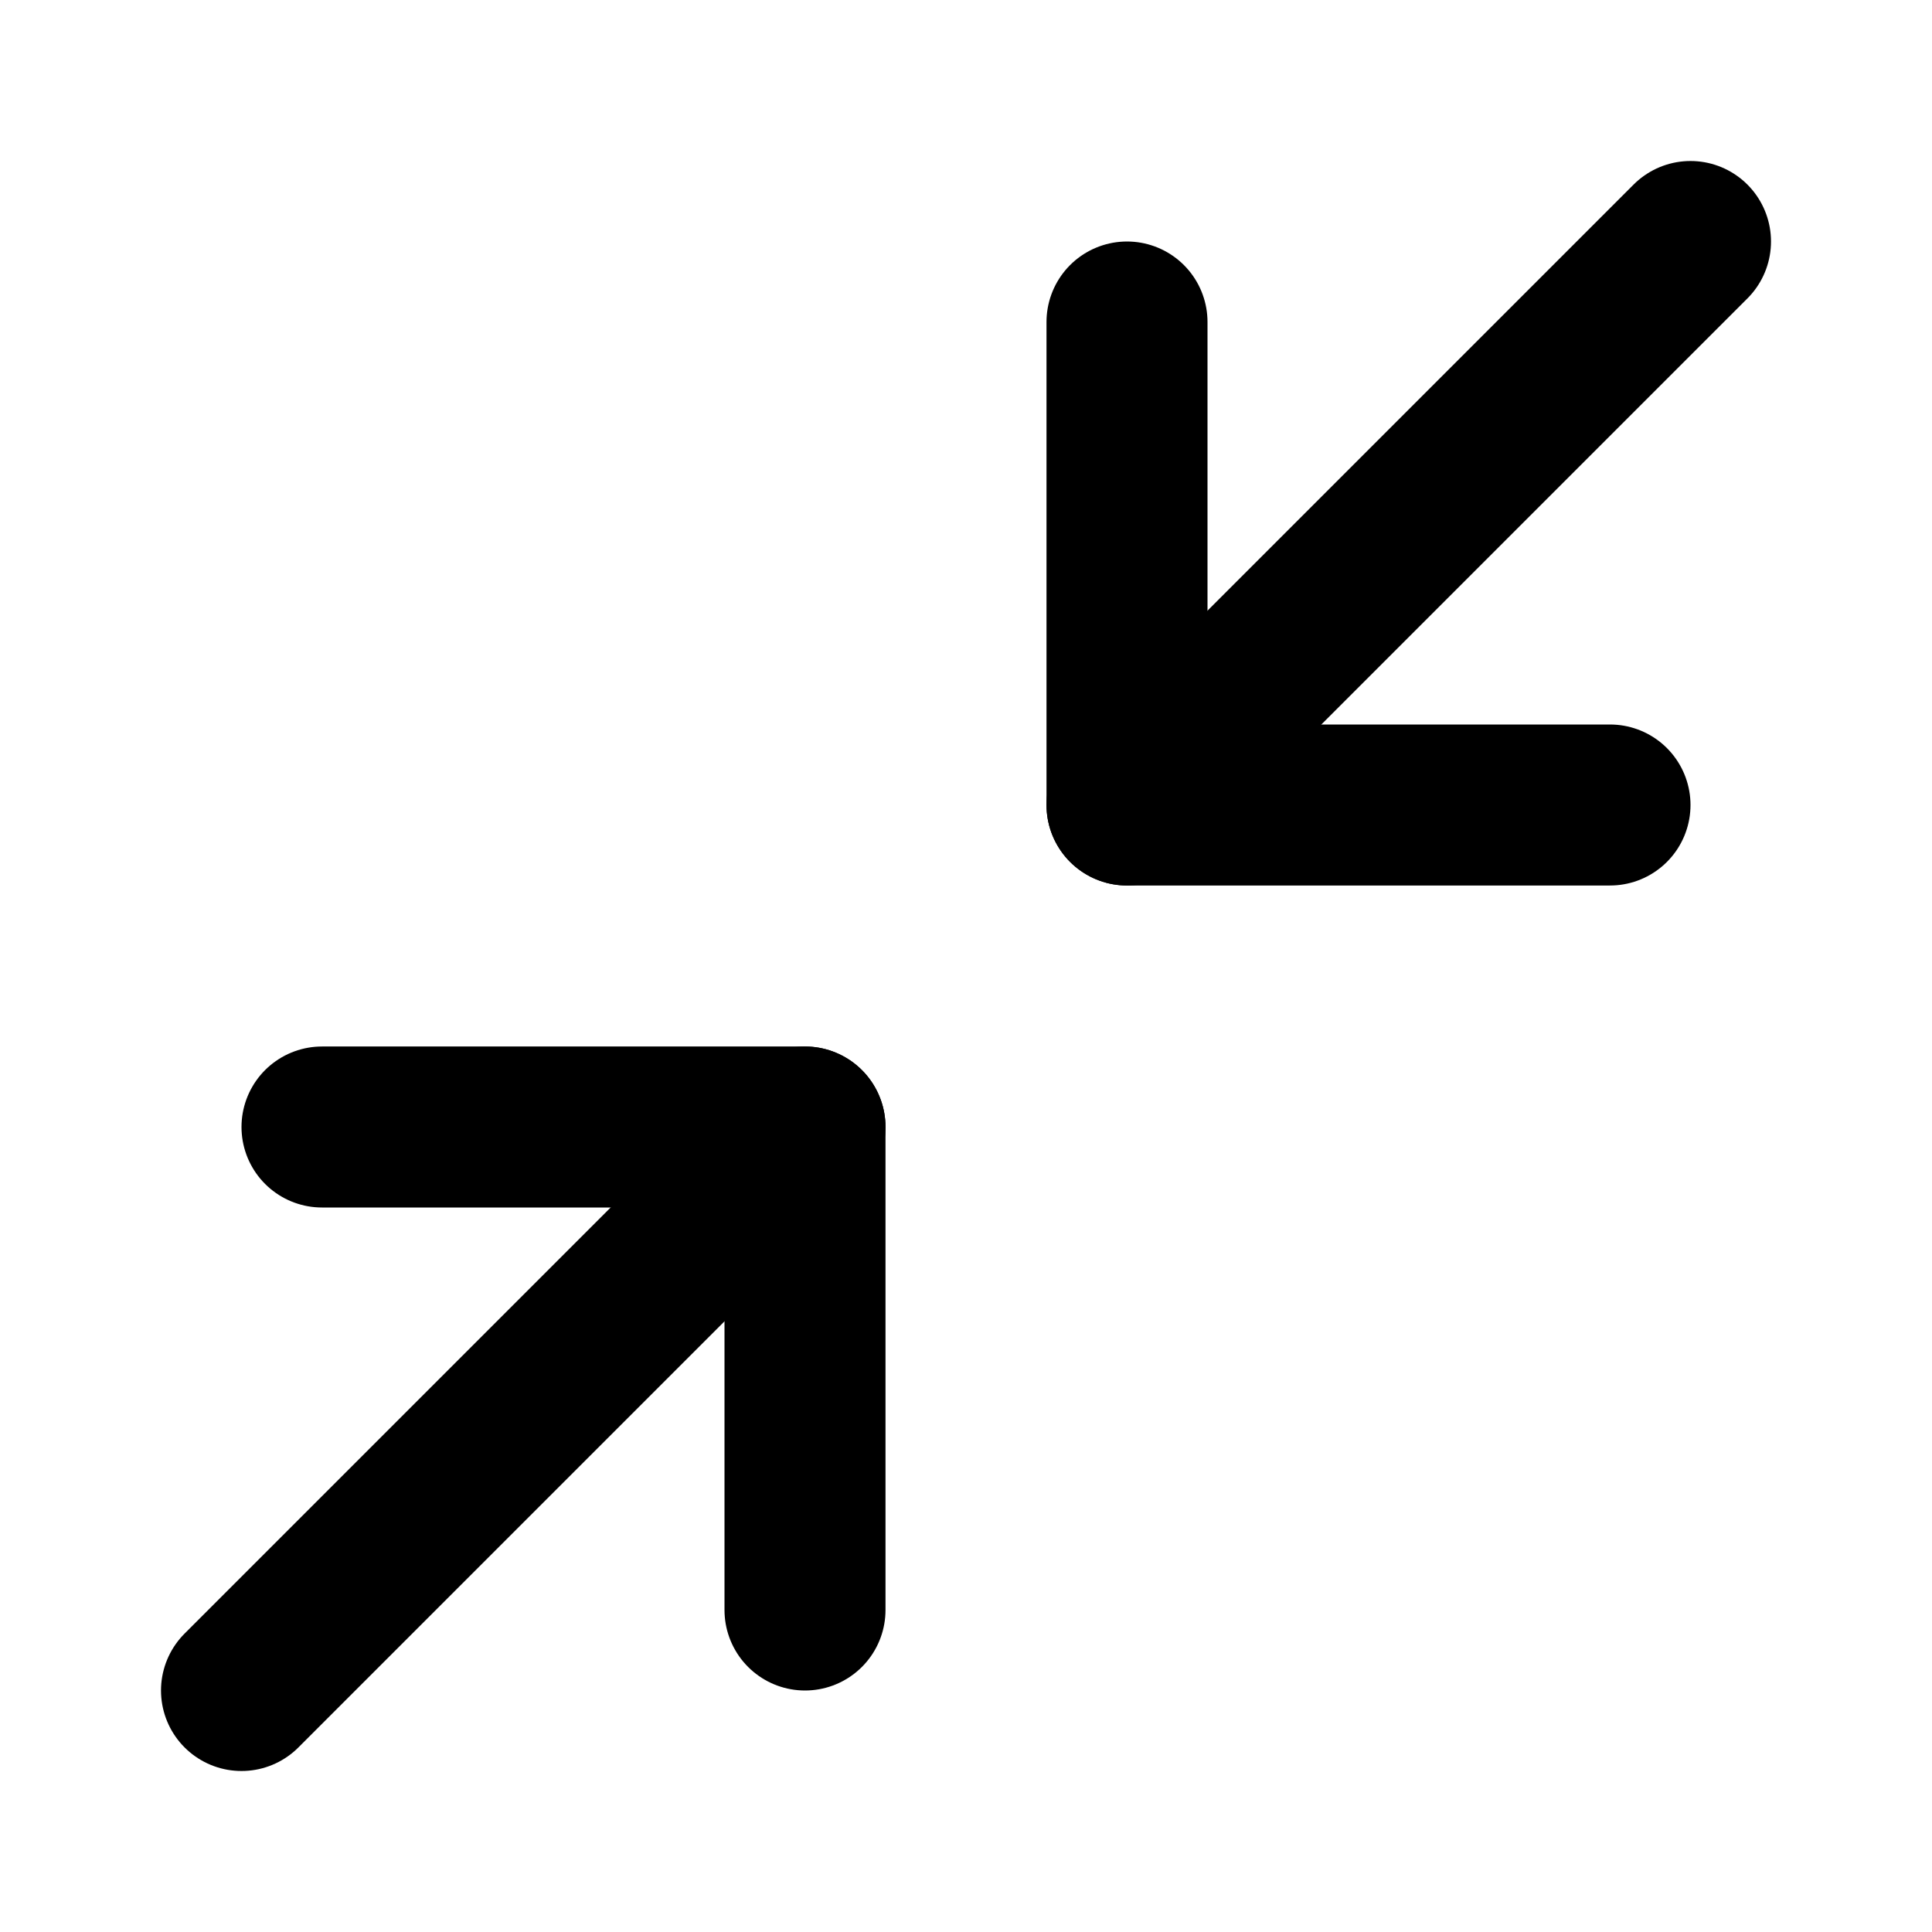
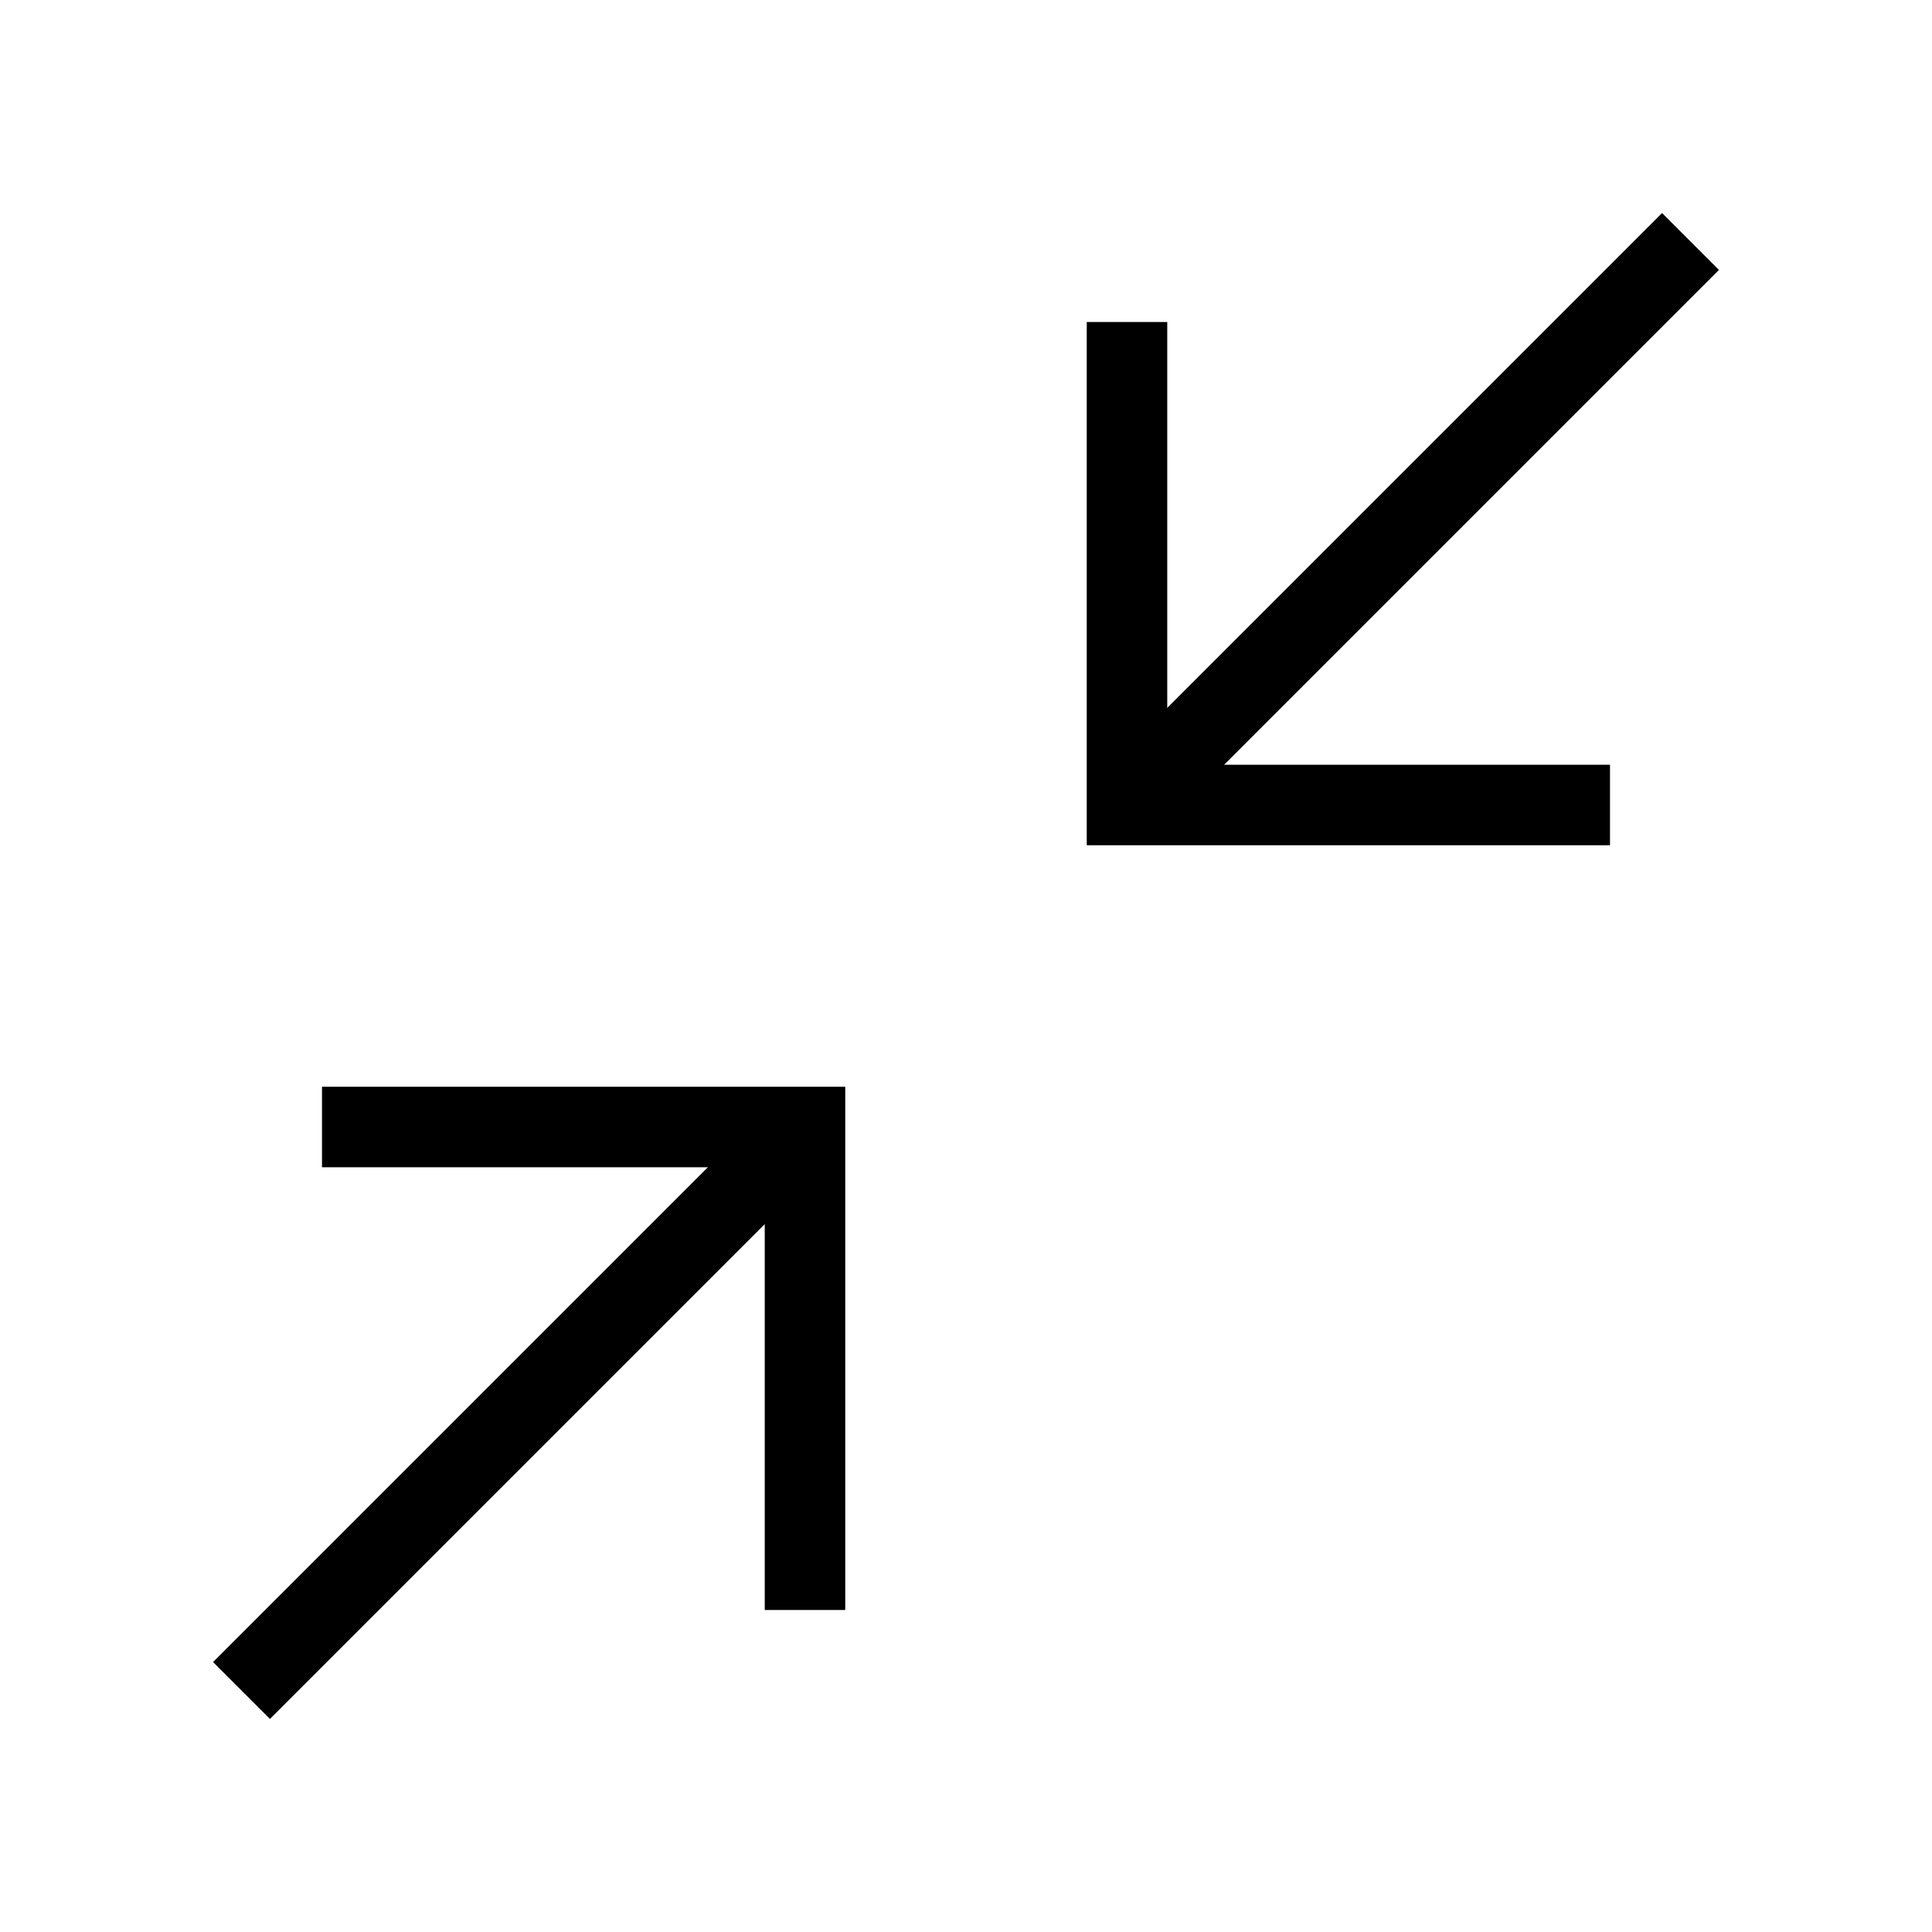
- <svg xmlns="http://www.w3.org/2000/svg" width="24" height="24" viewBox="0 0 24 24" fill="none" stroke="currentColor" stroke-width="2" stroke-linecap="round" stroke-linejoin="round" class="feather feather-minimize-2">
+ <svg xmlns="http://www.w3.org/2000/svg" width="24" height="24" viewBox="0 0 24 24" fill="none" stroke="currentColor" strokeWidth="2" strokeLinecap="round" strokeLinejoin="round" className="feather feather-minimize-2">
  <polyline points="4 14 10 14 10 20" />
  <polyline points="20 10 14 10 14 4" />
  <line x1="14" y1="10" x2="21" y2="3" />
  <line x1="3" y1="21" x2="10" y2="14" />
</svg>
